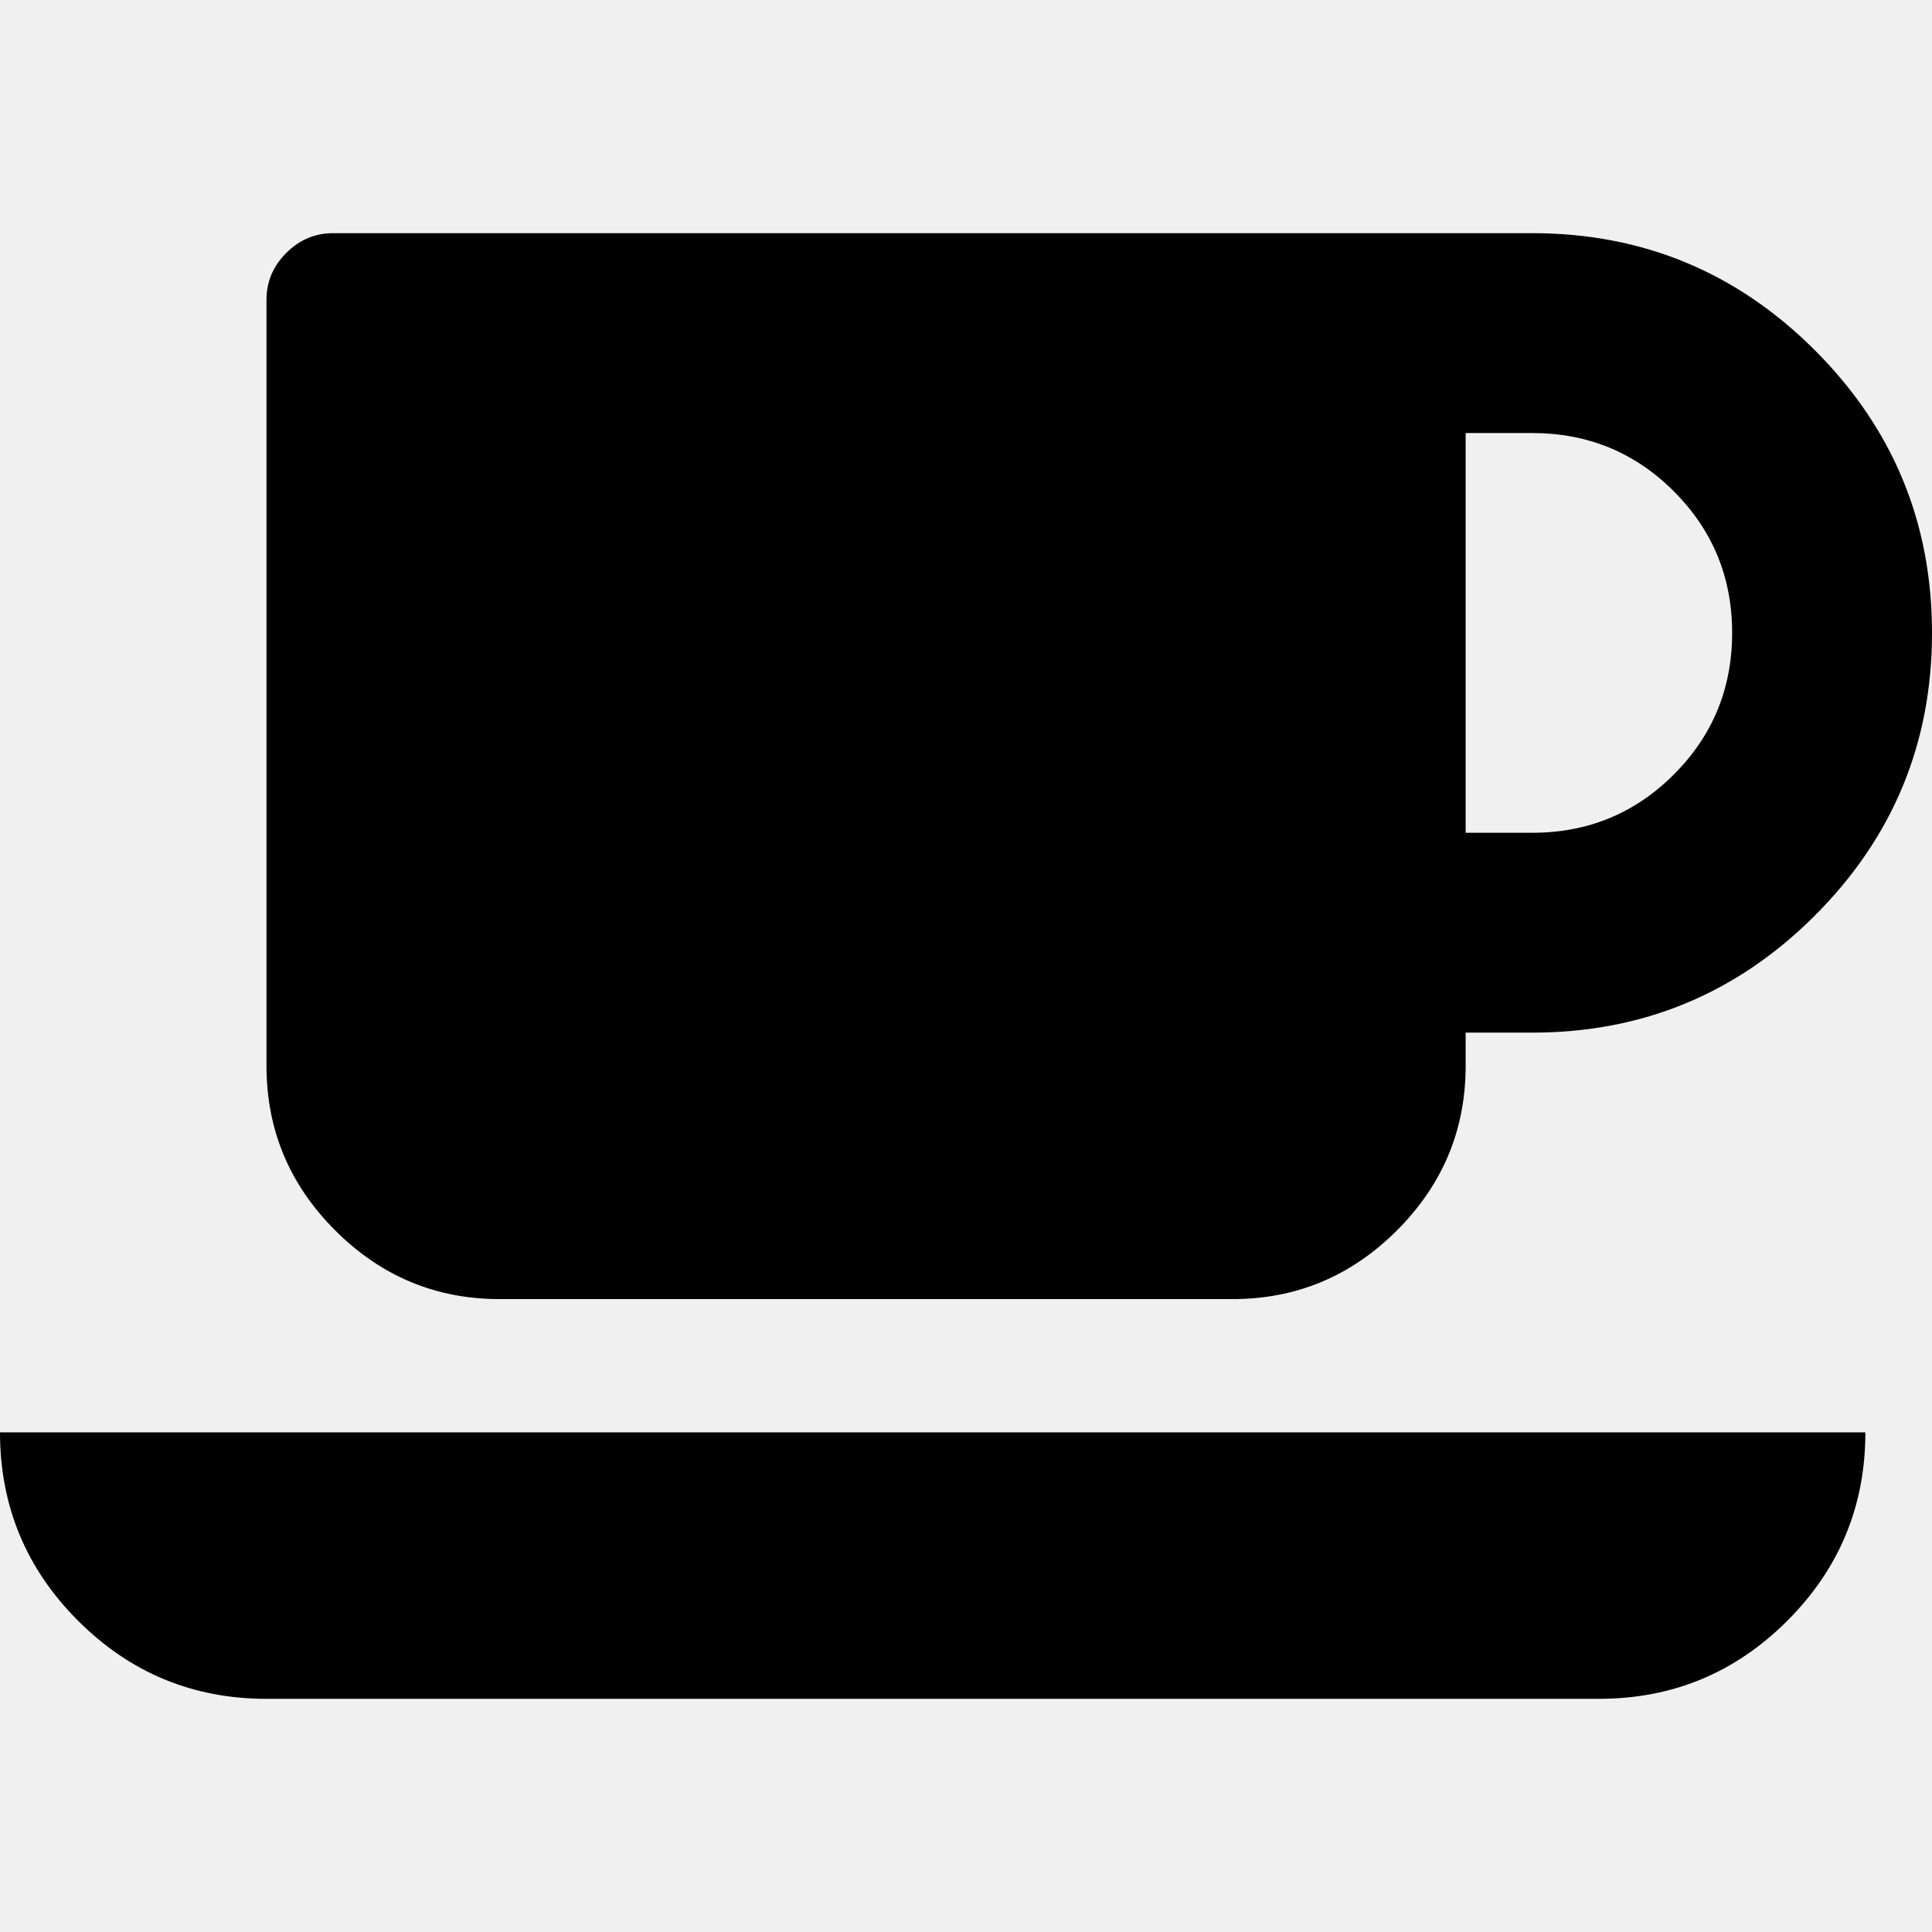
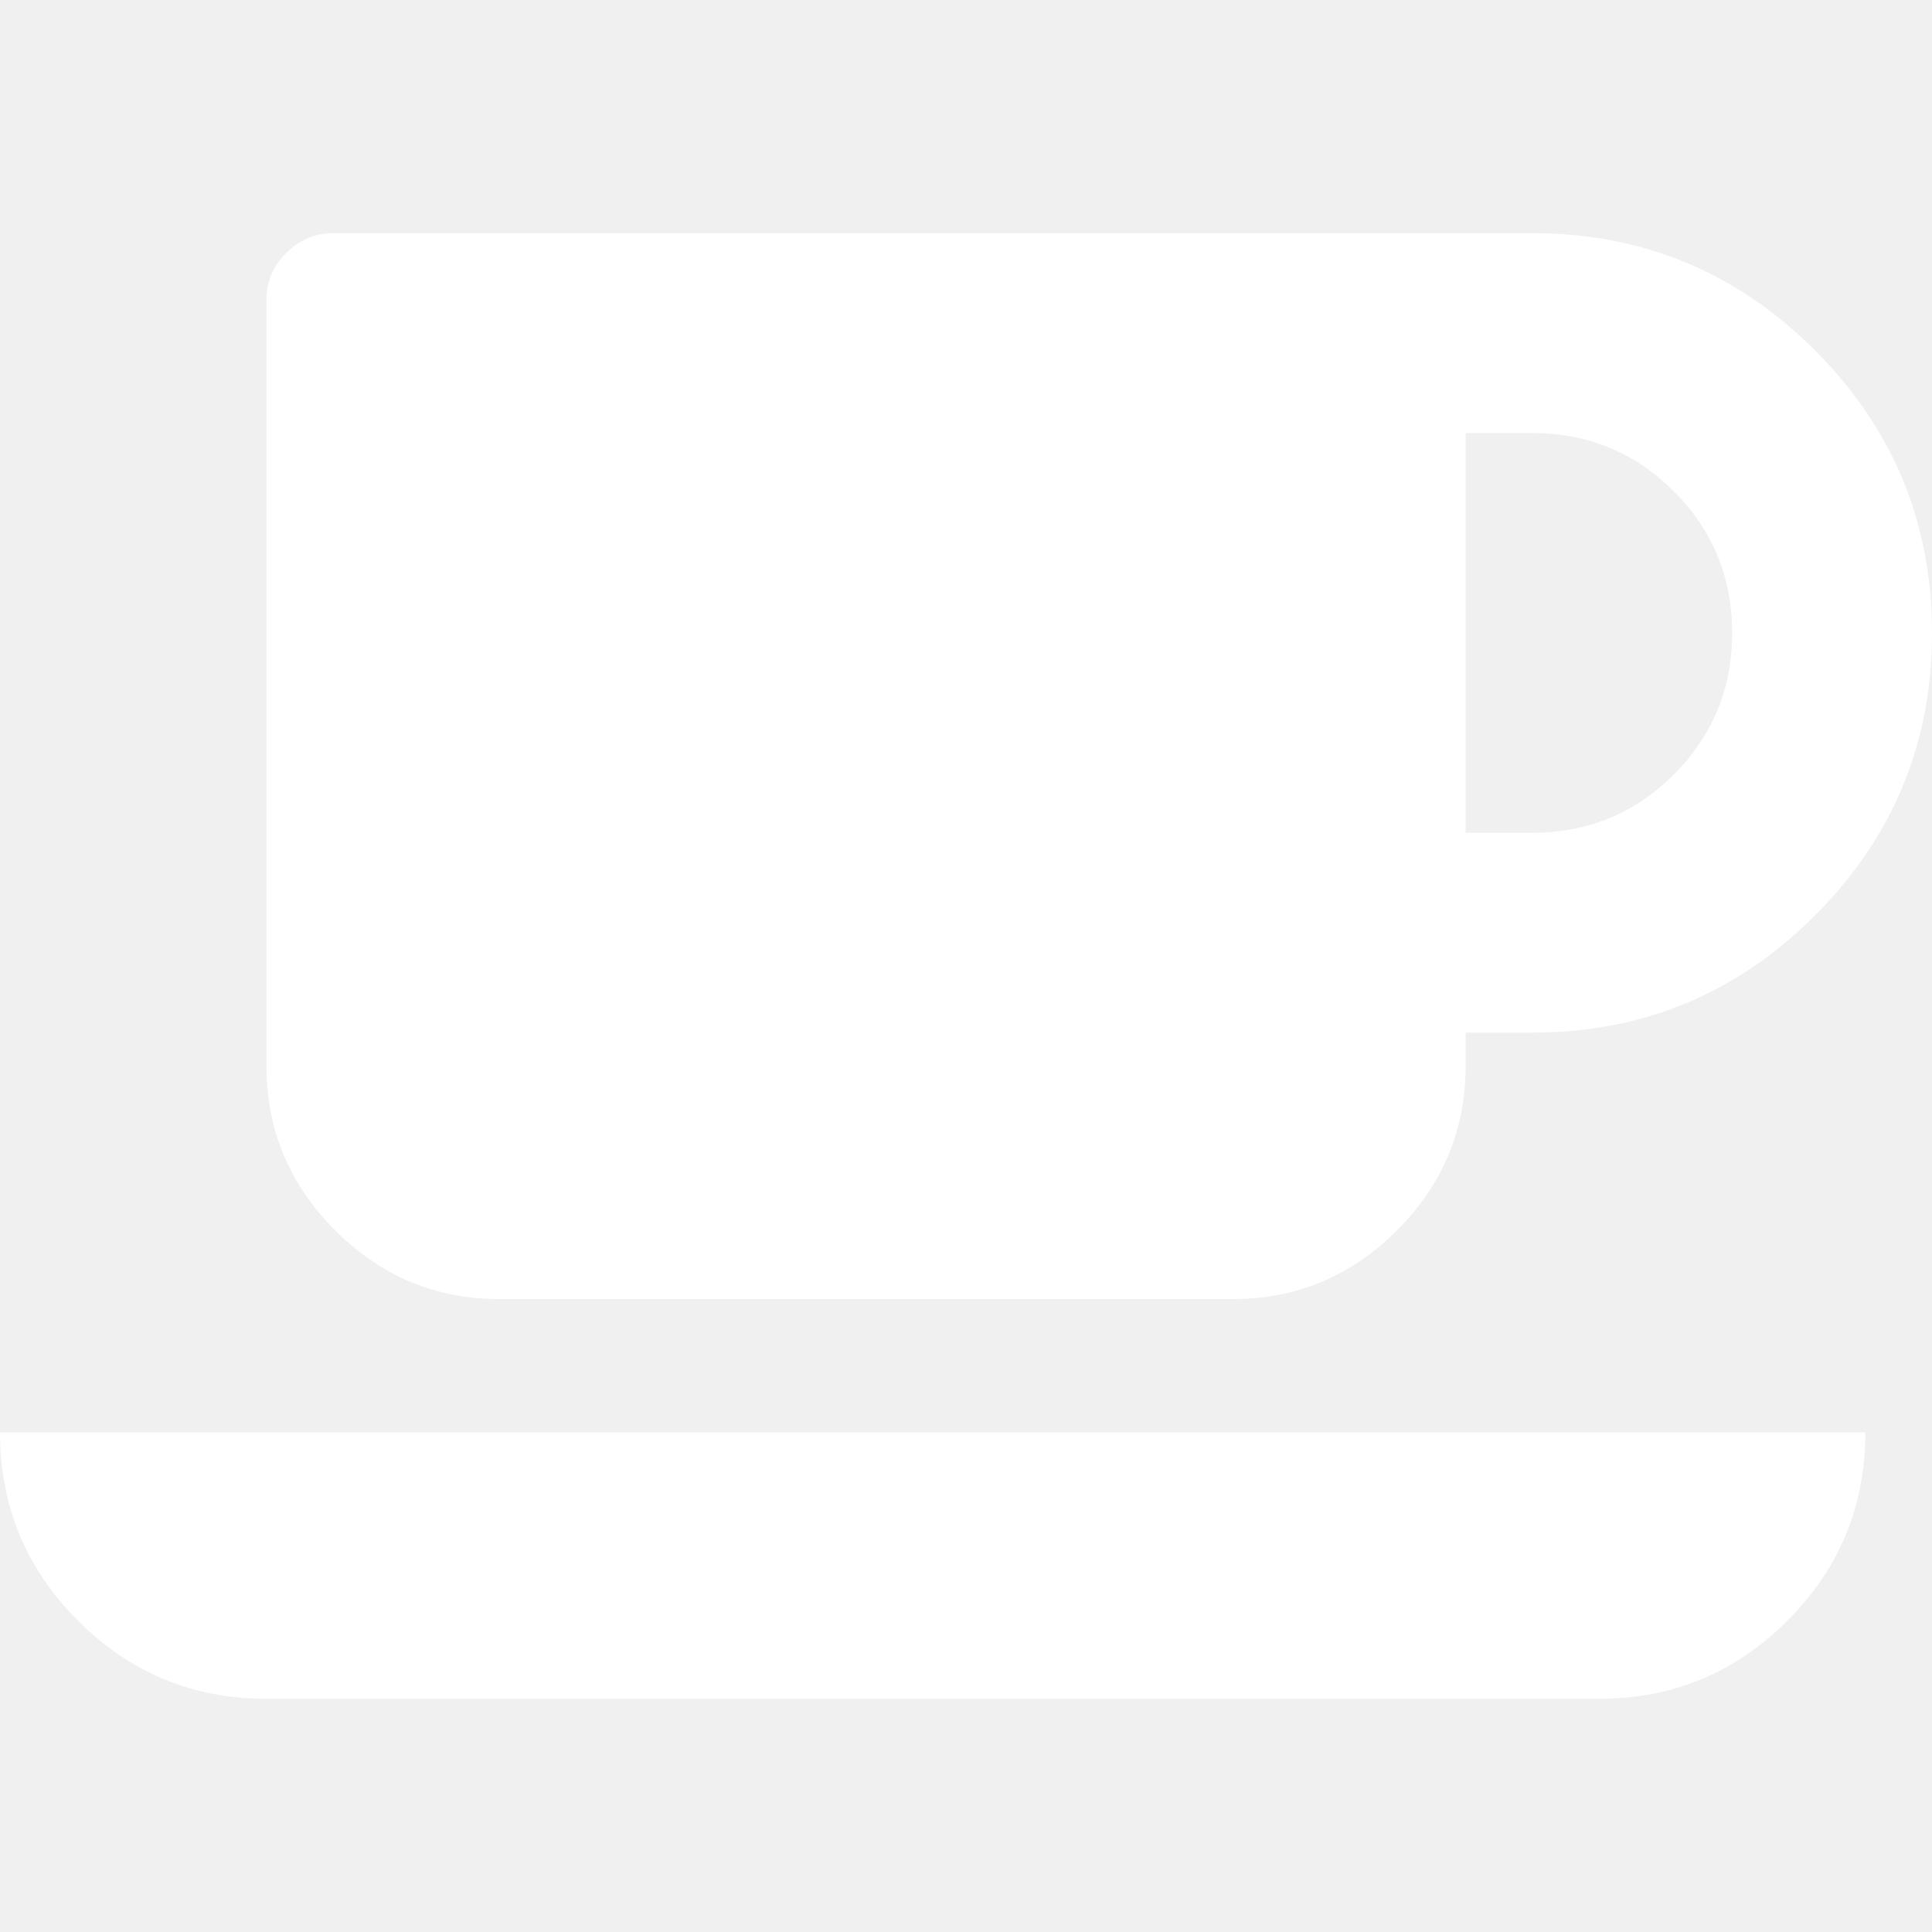
<svg xmlns="http://www.w3.org/2000/svg" version="1.1" id="Capa_1" x="0px" y="0px" width="529.901px" height="529.901px" viewBox="0 0 529.901 529.901" style="enable-background:new 0 0 529.901 529.901;" xml:space="preserve">
  <g>
    <g>
-       <path d="M21.415,444.532c14.277,14.277,31.501,21.416,51.678,21.416h365.451c20.178,0,37.404-7.139,51.675-21.416    c14.271-14.27,21.409-31.497,21.409-51.674H0C0.004,413.035,7.142,430.262,21.415,444.532z" />
-       <path d="M137.046,356.312h200.995c17.508,0,32.545-6.279,45.111-18.842c12.56-12.563,18.842-27.601,18.842-45.111v-9.134h18.268    c30.266,0,56.11-10.704,77.52-32.119c21.408-21.414,32.12-47.251,32.12-77.514c0-30.267-10.712-56.108-32.12-77.519    c-21.409-21.411-47.254-32.121-77.52-32.121H91.363c-4.947,0-9.229,1.812-12.847,5.424c-3.616,3.617-5.424,7.902-5.424,12.85    v210.131c0,17.511,6.28,32.548,18.843,45.111C104.498,350.033,119.535,356.312,137.046,356.312z M401.994,118.775h18.274    c15.229,0,28.172,5.33,38.828,15.987c10.656,10.66,15.988,23.601,15.988,38.831c0,15.222-5.332,28.166-15.988,38.83    c-10.656,10.657-23.6,15.988-38.828,15.988h-18.274V118.775z" />
+       <path fill="#fff" d="M21.415,444.532c14.277,14.277,31.501,21.416,51.678,21.416h365.451c20.178,0,37.404-7.139,51.675-21.416    c14.271-14.27,21.409-31.497,21.409-51.674H0C0.004,413.035,7.142,430.262,21.415,444.532z" />
+       <path fill="#fff" d="M137.046,356.312h200.995c17.508,0,32.545-6.279,45.111-18.842c12.56-12.563,18.842-27.601,18.842-45.111v-9.134h18.268    c30.266,0,56.11-10.704,77.52-32.119c21.408-21.414,32.12-47.251,32.12-77.514c0-30.267-10.712-56.108-32.12-77.519    c-21.409-21.411-47.254-32.121-77.52-32.121H91.363c-4.947,0-9.229,1.812-12.847,5.424c-3.616,3.617-5.424,7.902-5.424,12.85    v210.131c0,17.511,6.28,32.548,18.843,45.111C104.498,350.033,119.535,356.312,137.046,356.312z M401.994,118.775h18.274    c15.229,0,28.172,5.33,38.828,15.987c10.656,10.66,15.988,23.601,15.988,38.831c0,15.222-5.332,28.166-15.988,38.83    c-10.656,10.657-23.6,15.988-38.828,15.988h-18.274V118.775z" />
    </g>
  </g>
-   <g>
- </g>
-   <g>
- </g>
-   <g>
- </g>
-   <g>
- </g>
-   <g>
- </g>
-   <g>
- </g>
-   <g>
- </g>
-   <g>
- </g>
-   <g>
- </g>
-   <g>
- </g>
-   <g>
- </g>
-   <g>
- </g>
-   <g>
- </g>
-   <g>
- </g>
-   <g>
- </g>
</svg>
